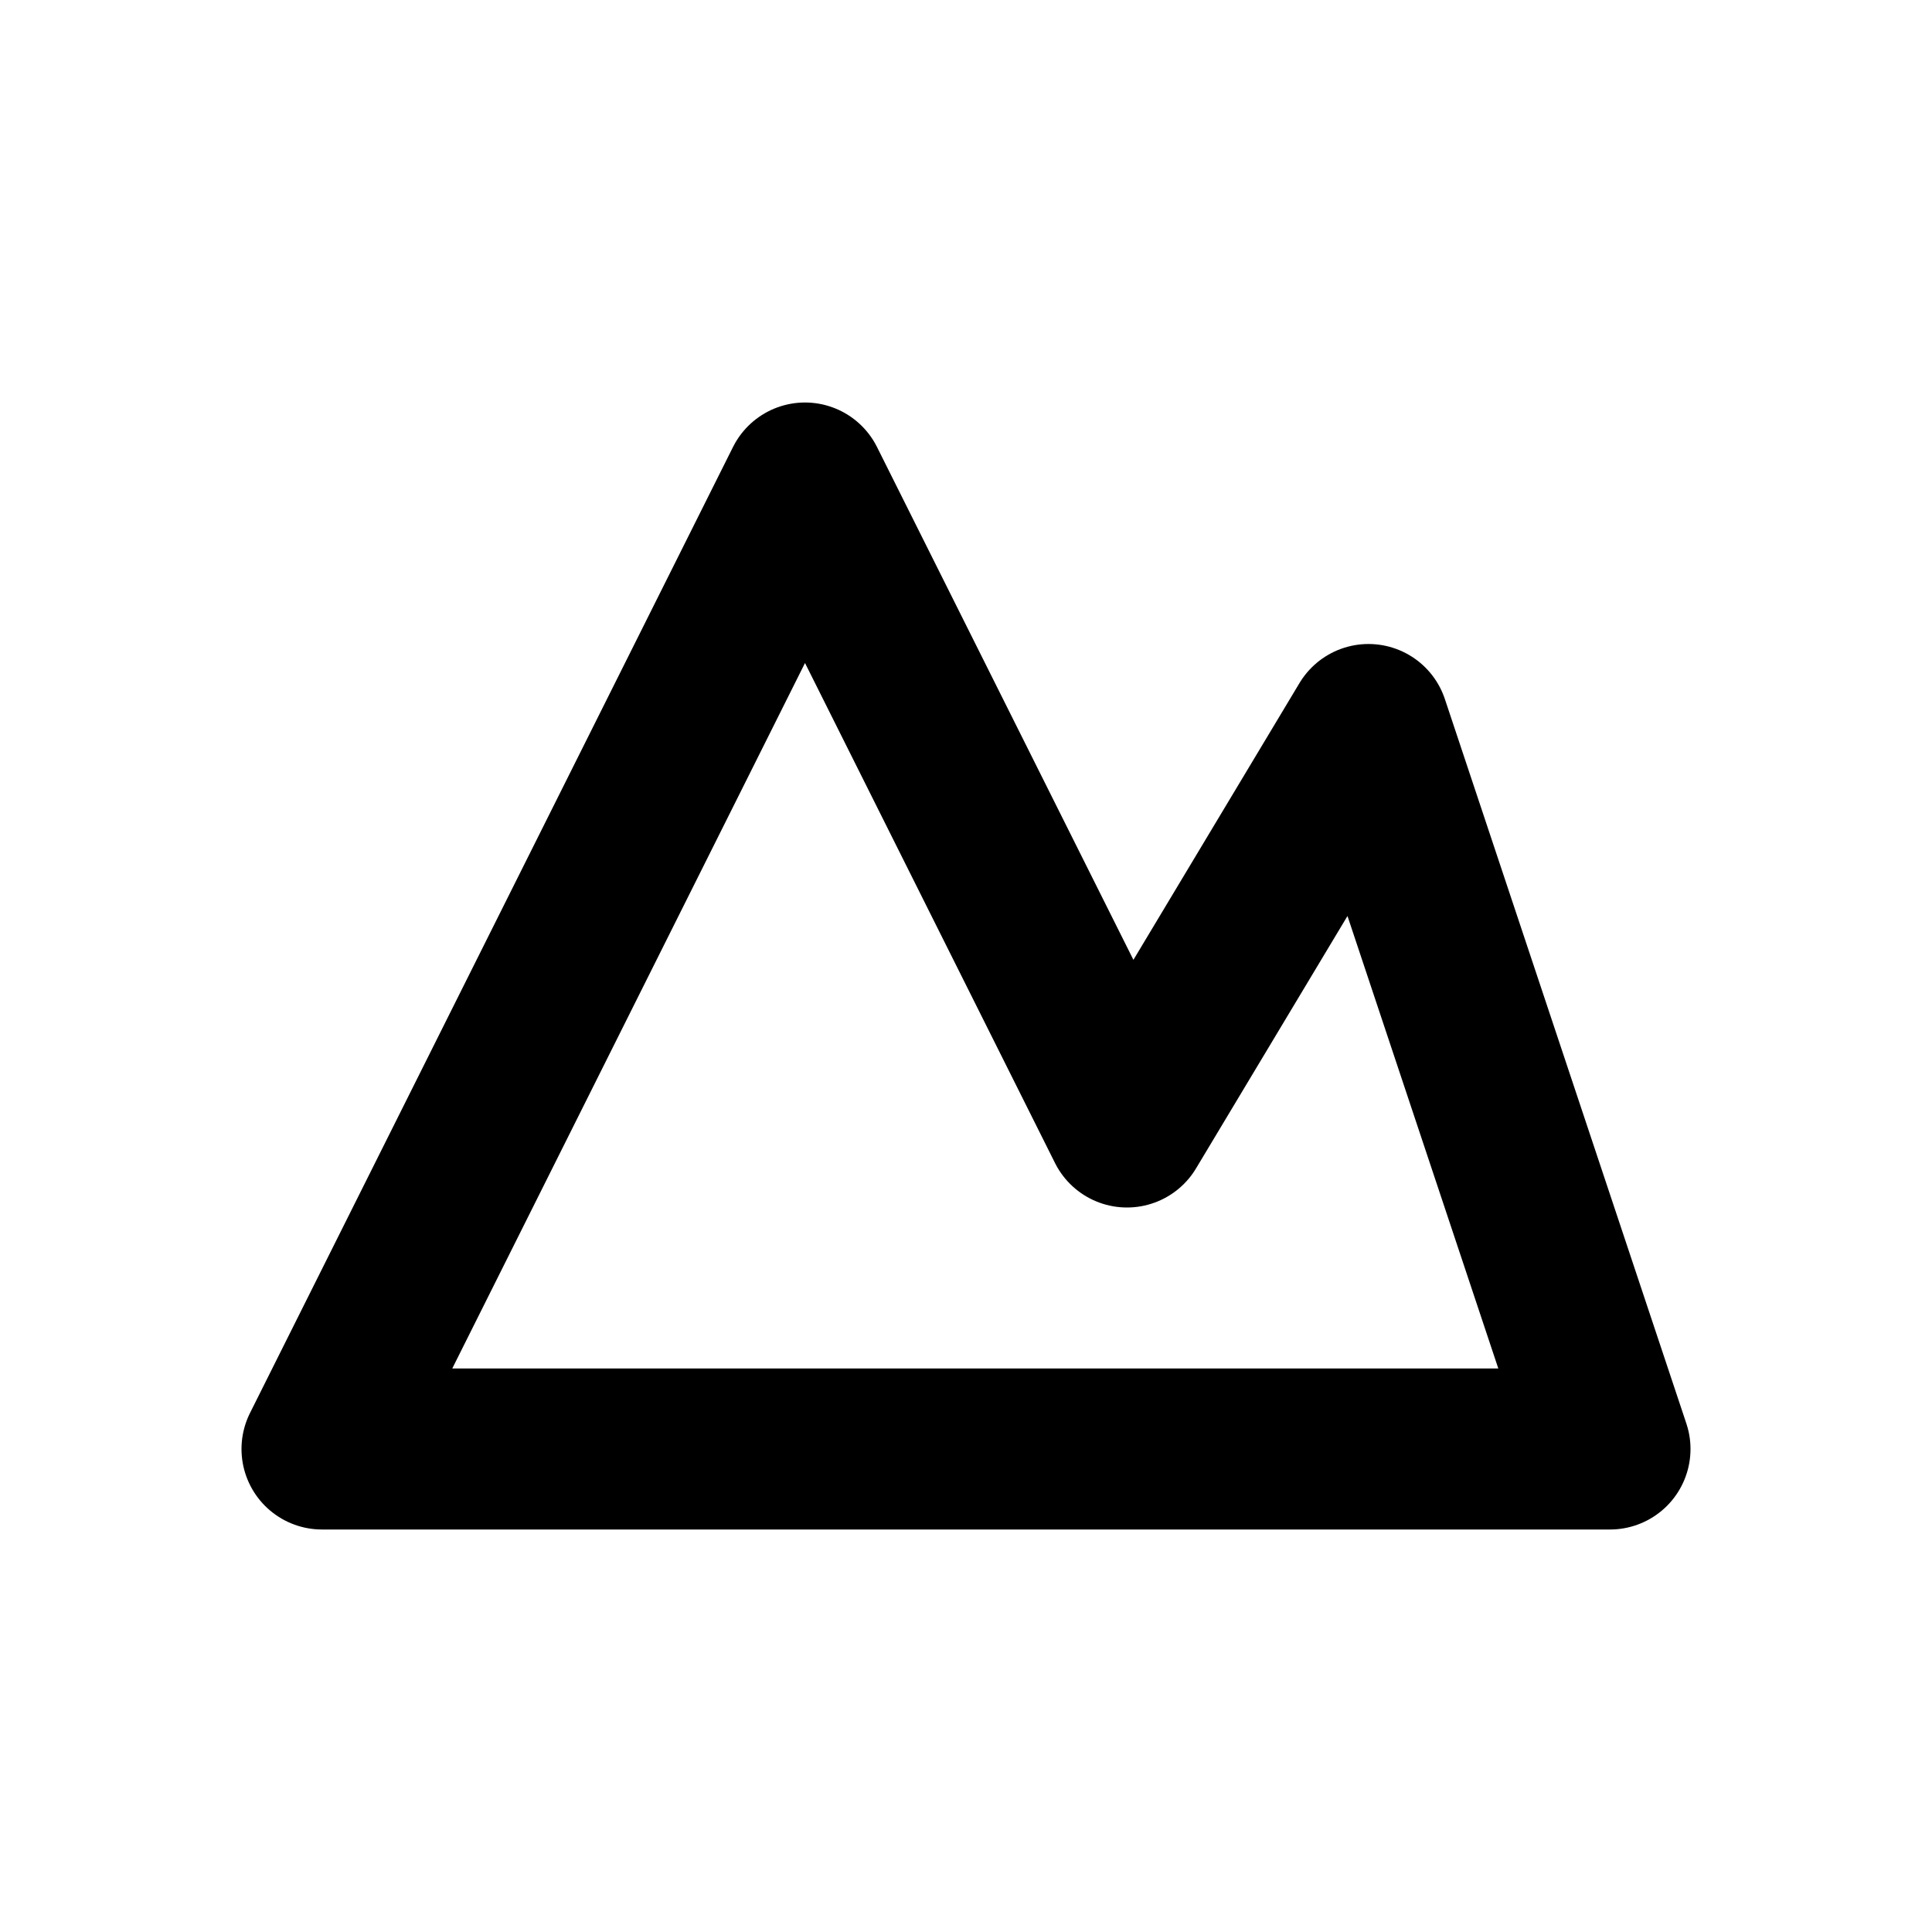
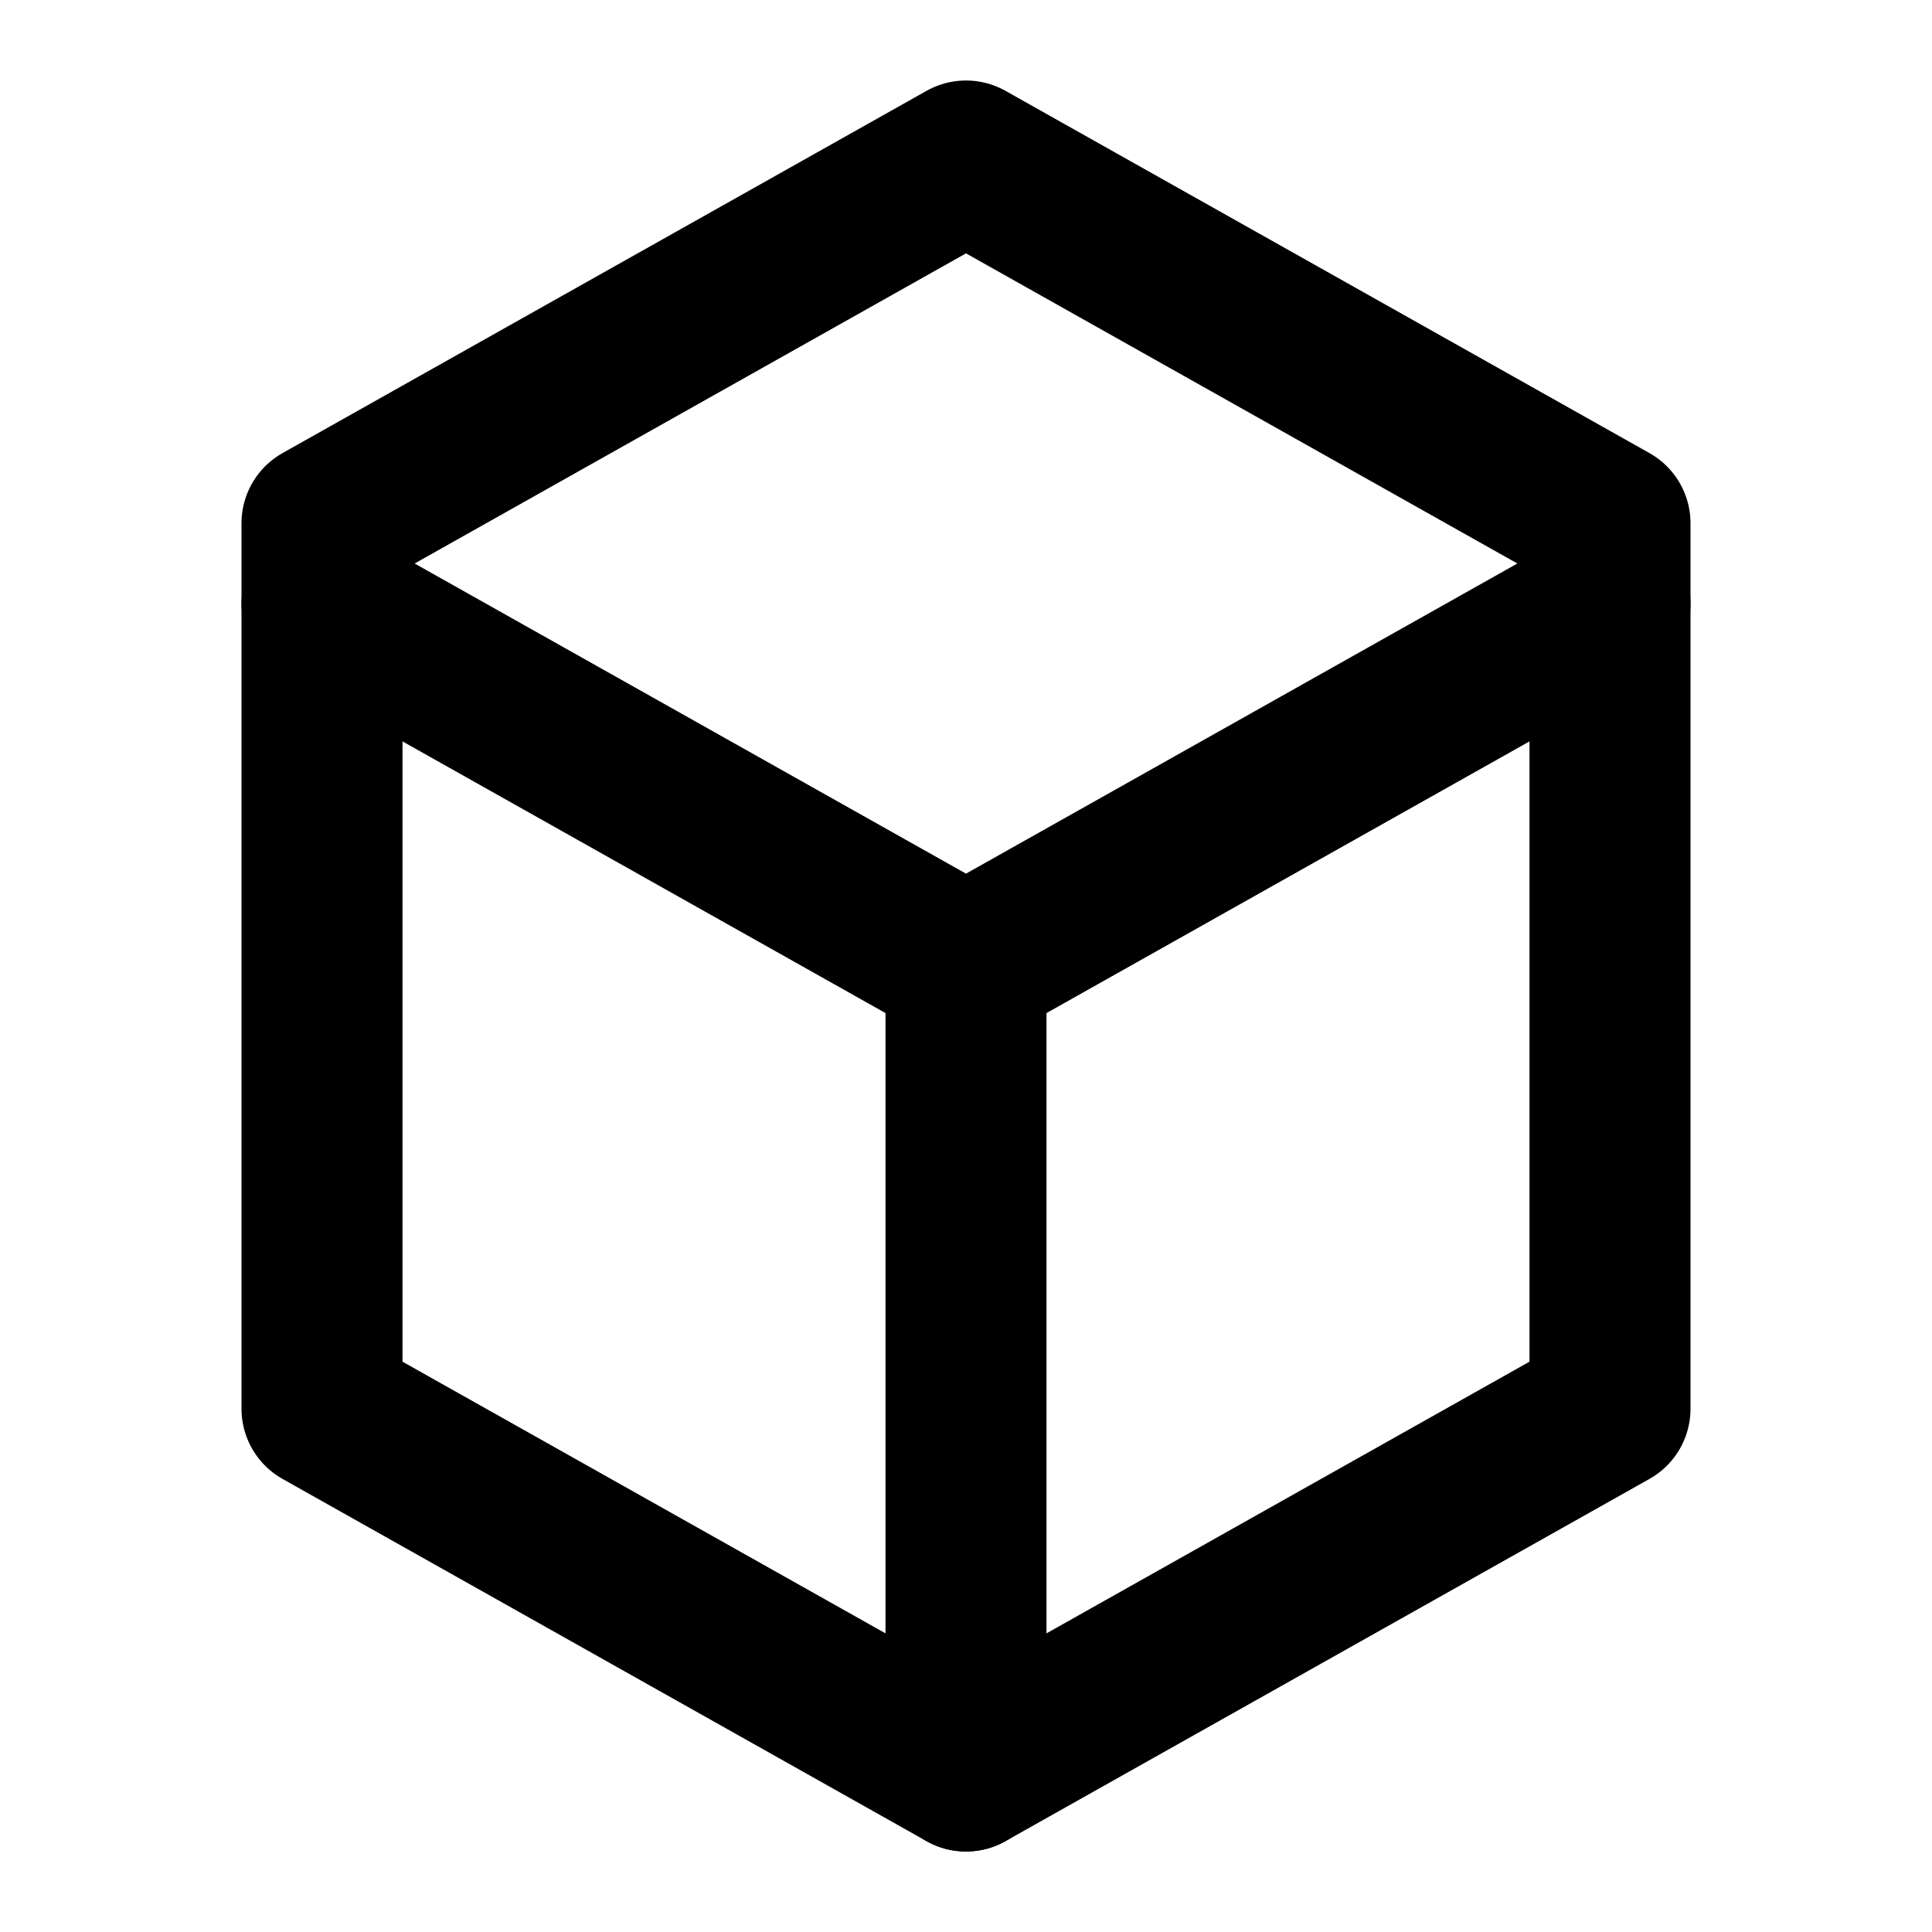
<svg xmlns="http://www.w3.org/2000/svg" viewBox="0 0 24 24" fill="none" stroke="currentColor" stroke-width="2" stroke-linecap="round" stroke-linejoin="round">
-   <path d="M4 18 10 6l4 8 3-5 3 9z" />
+   <path d="m12 2 8 4.5v11L12 22l-8-4.5v-11Z" />
+   <path d="M12 12 4 7.5M12 12l8-4.5M12 12v10" />
</svg>
